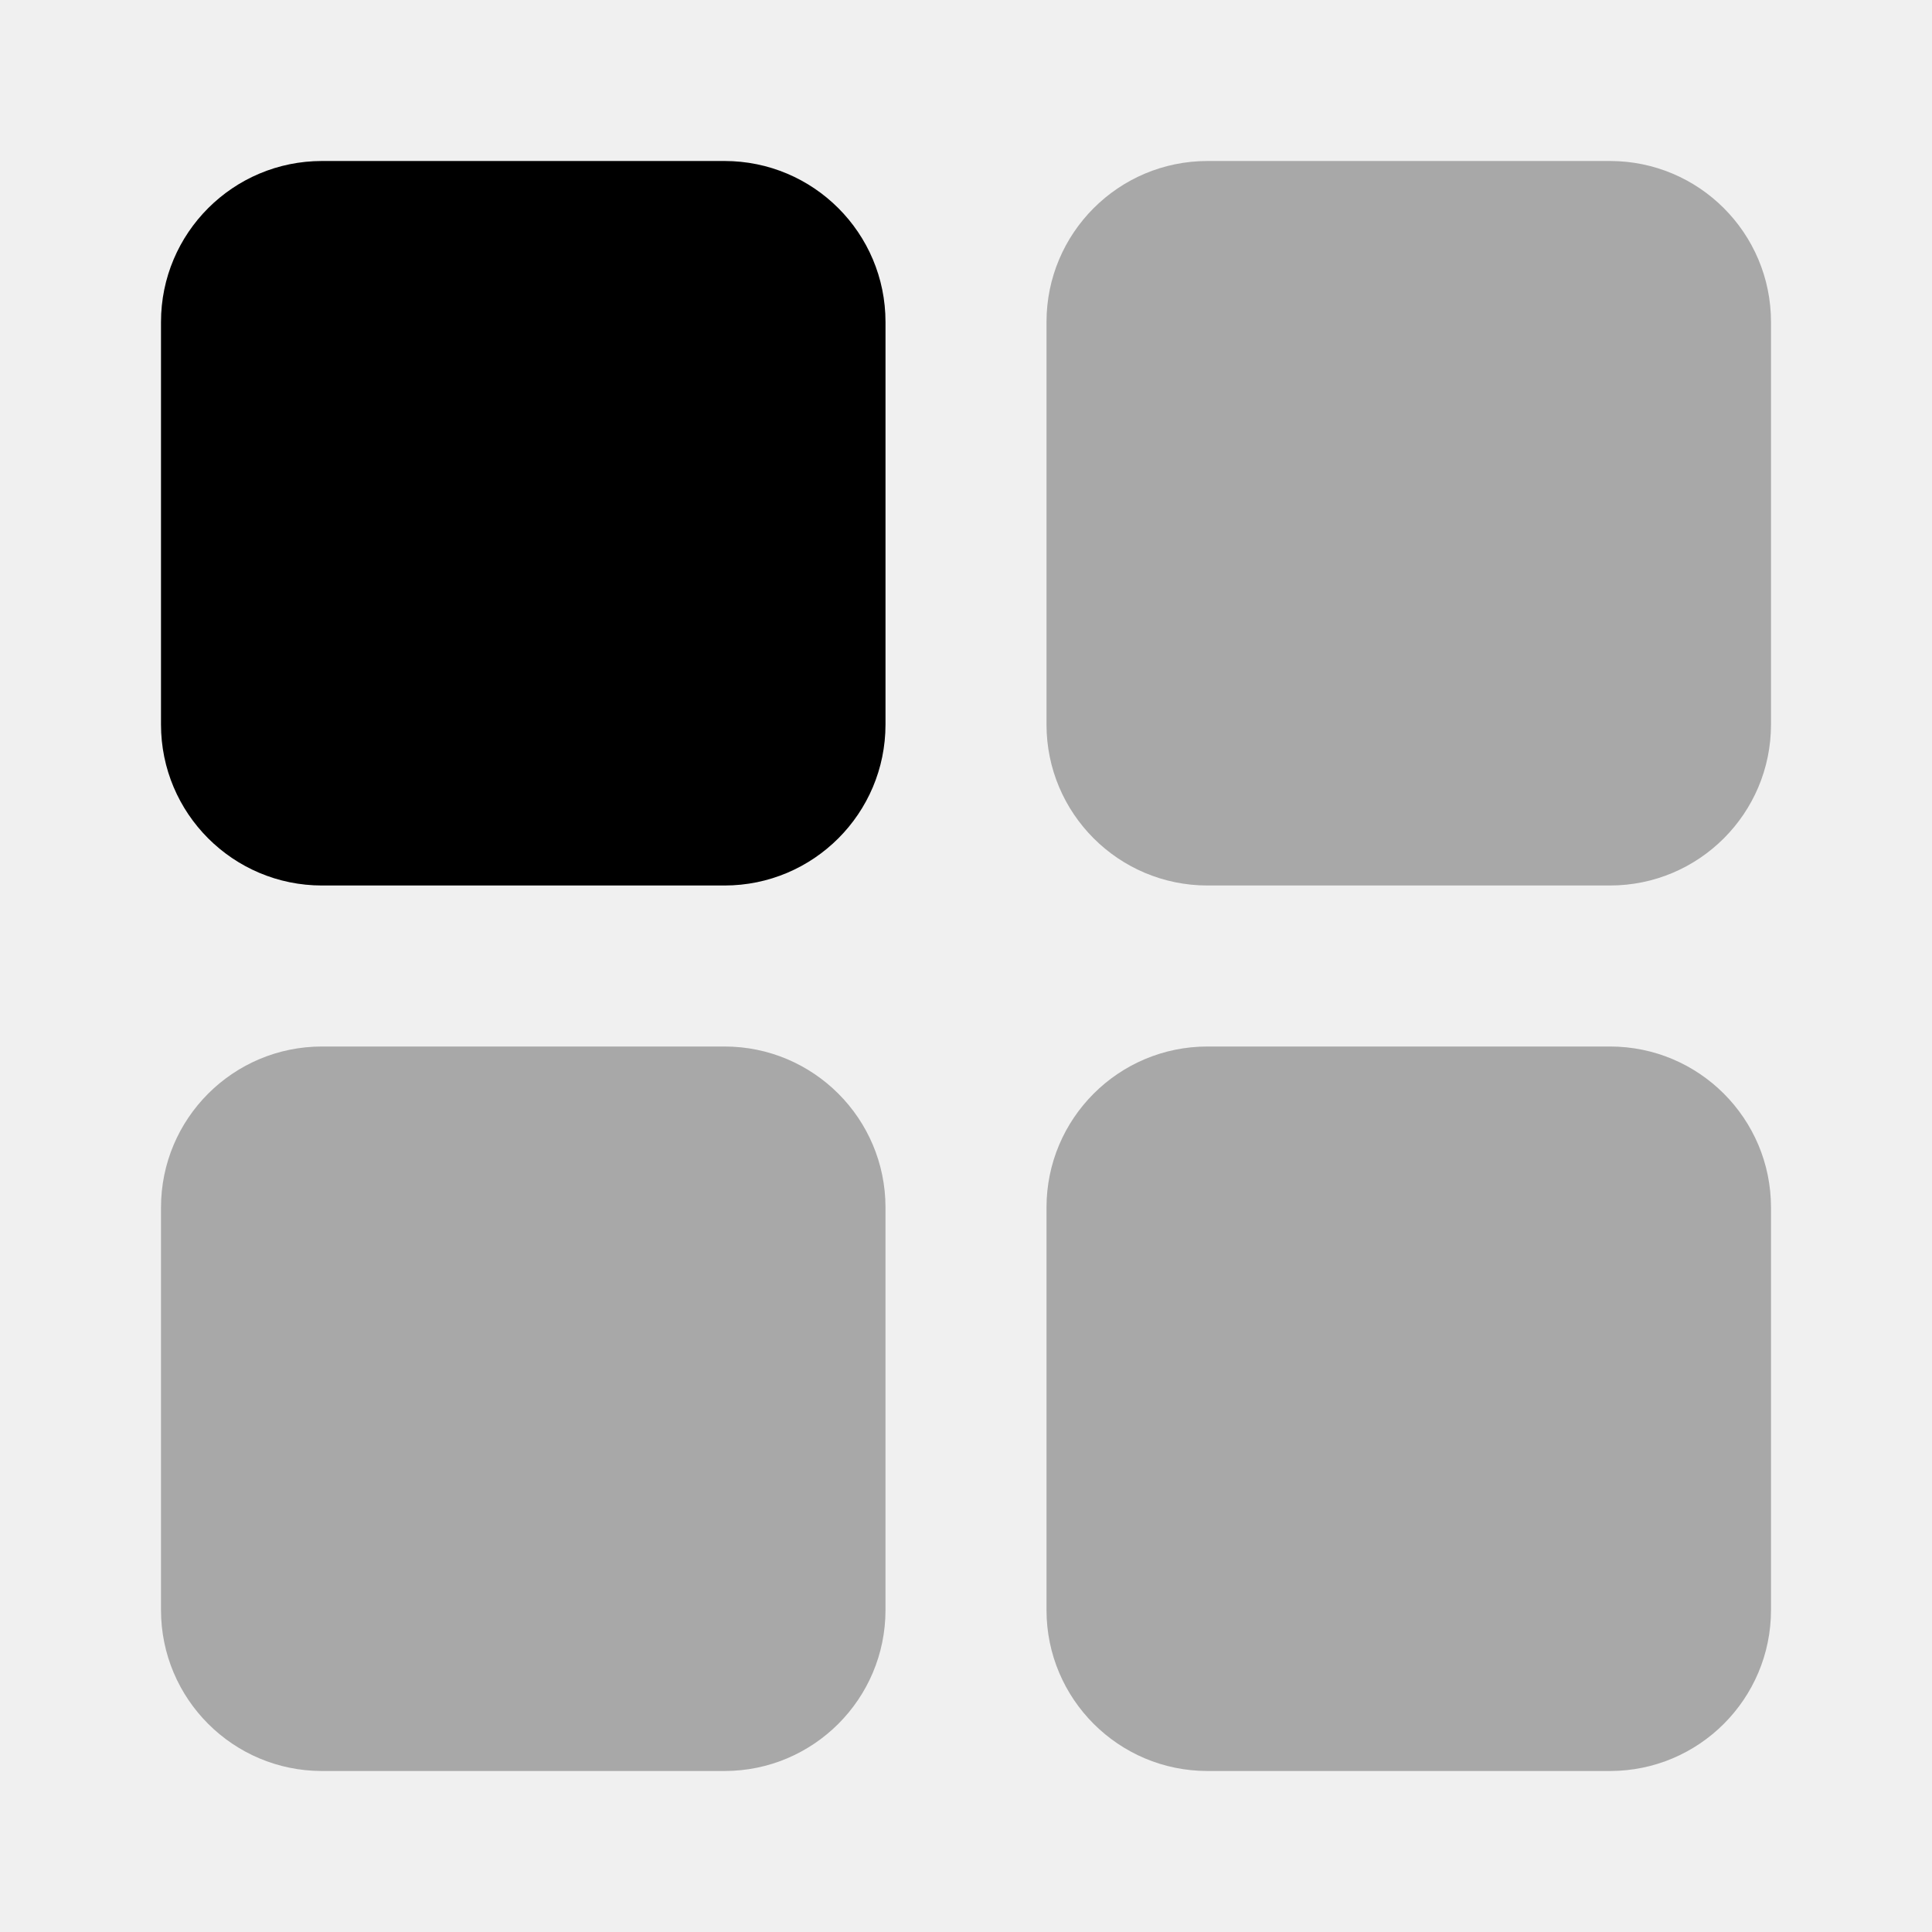
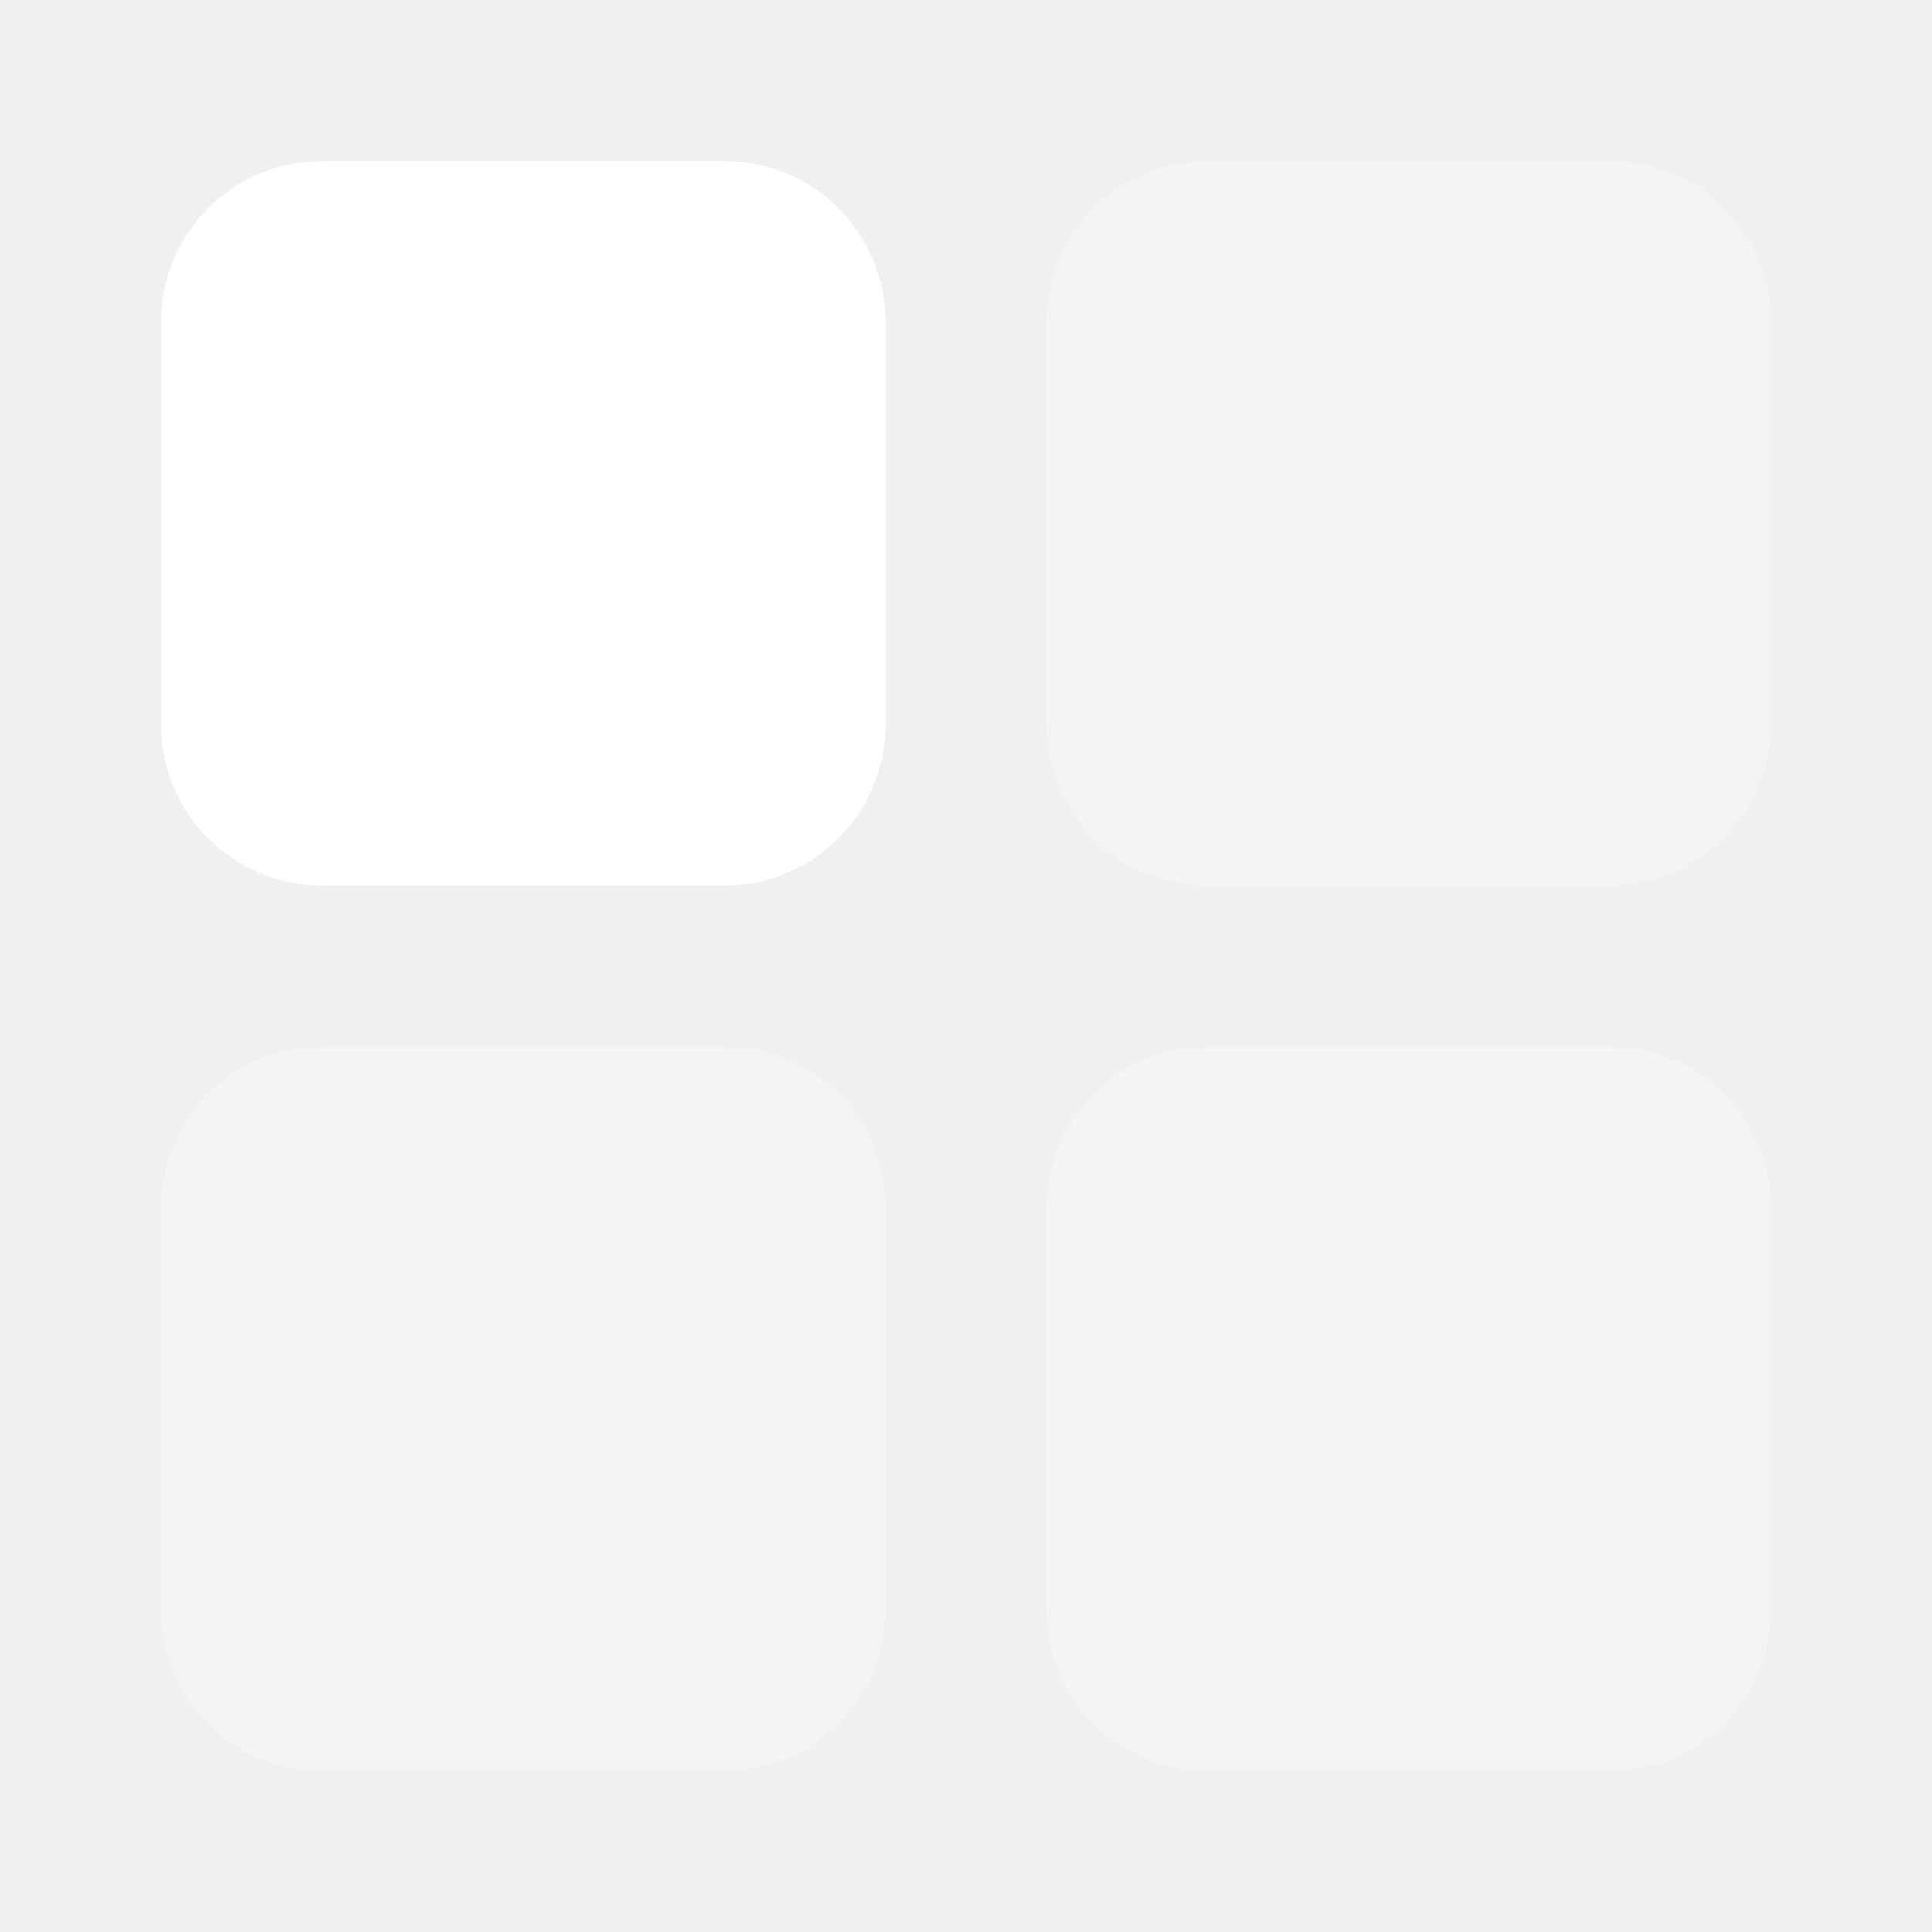
- <svg xmlns="http://www.w3.org/2000/svg" width="24" height="24" viewBox="0 0 24 24" fill="none">
-   <rect x="2" y="2" width="9" height="9" rx="2" fill="currentColor" />
-   <rect opacity="0.3" x="13" y="2" width="9" height="9" rx="2" fill="currentColor" />
-   <rect opacity="0.3" x="13" y="13" width="9" height="9" rx="2" fill="currentColor" />
-   <rect opacity="0.3" x="2" y="13" width="9" height="9" rx="2" fill="currentColor" />
+ <svg xmlns="http://www.w3.org/2000/svg" id="Camada_1" version="1.1" viewBox="0 0 24 24">
+   <defs>
+     <style>
+       .st0, .st1 {
+         fill: #fff;
+       }
+ 
+       .st1 {
+         isolation: isolate;
+         opacity: .3;
+       }
+     </style>
+   </defs>
+   <rect class="st0" x="2" y="2" width="9" height="9" rx="2" ry="2" />
+   <rect class="st1" x="13" y="2" width="9" height="9" rx="2" ry="2" />
+   <rect class="st1" x="13" y="13" width="9" height="9" rx="2" ry="2" />
+   <rect class="st1" x="2" y="13" width="9" height="9" rx="2" ry="2" />
</svg>
